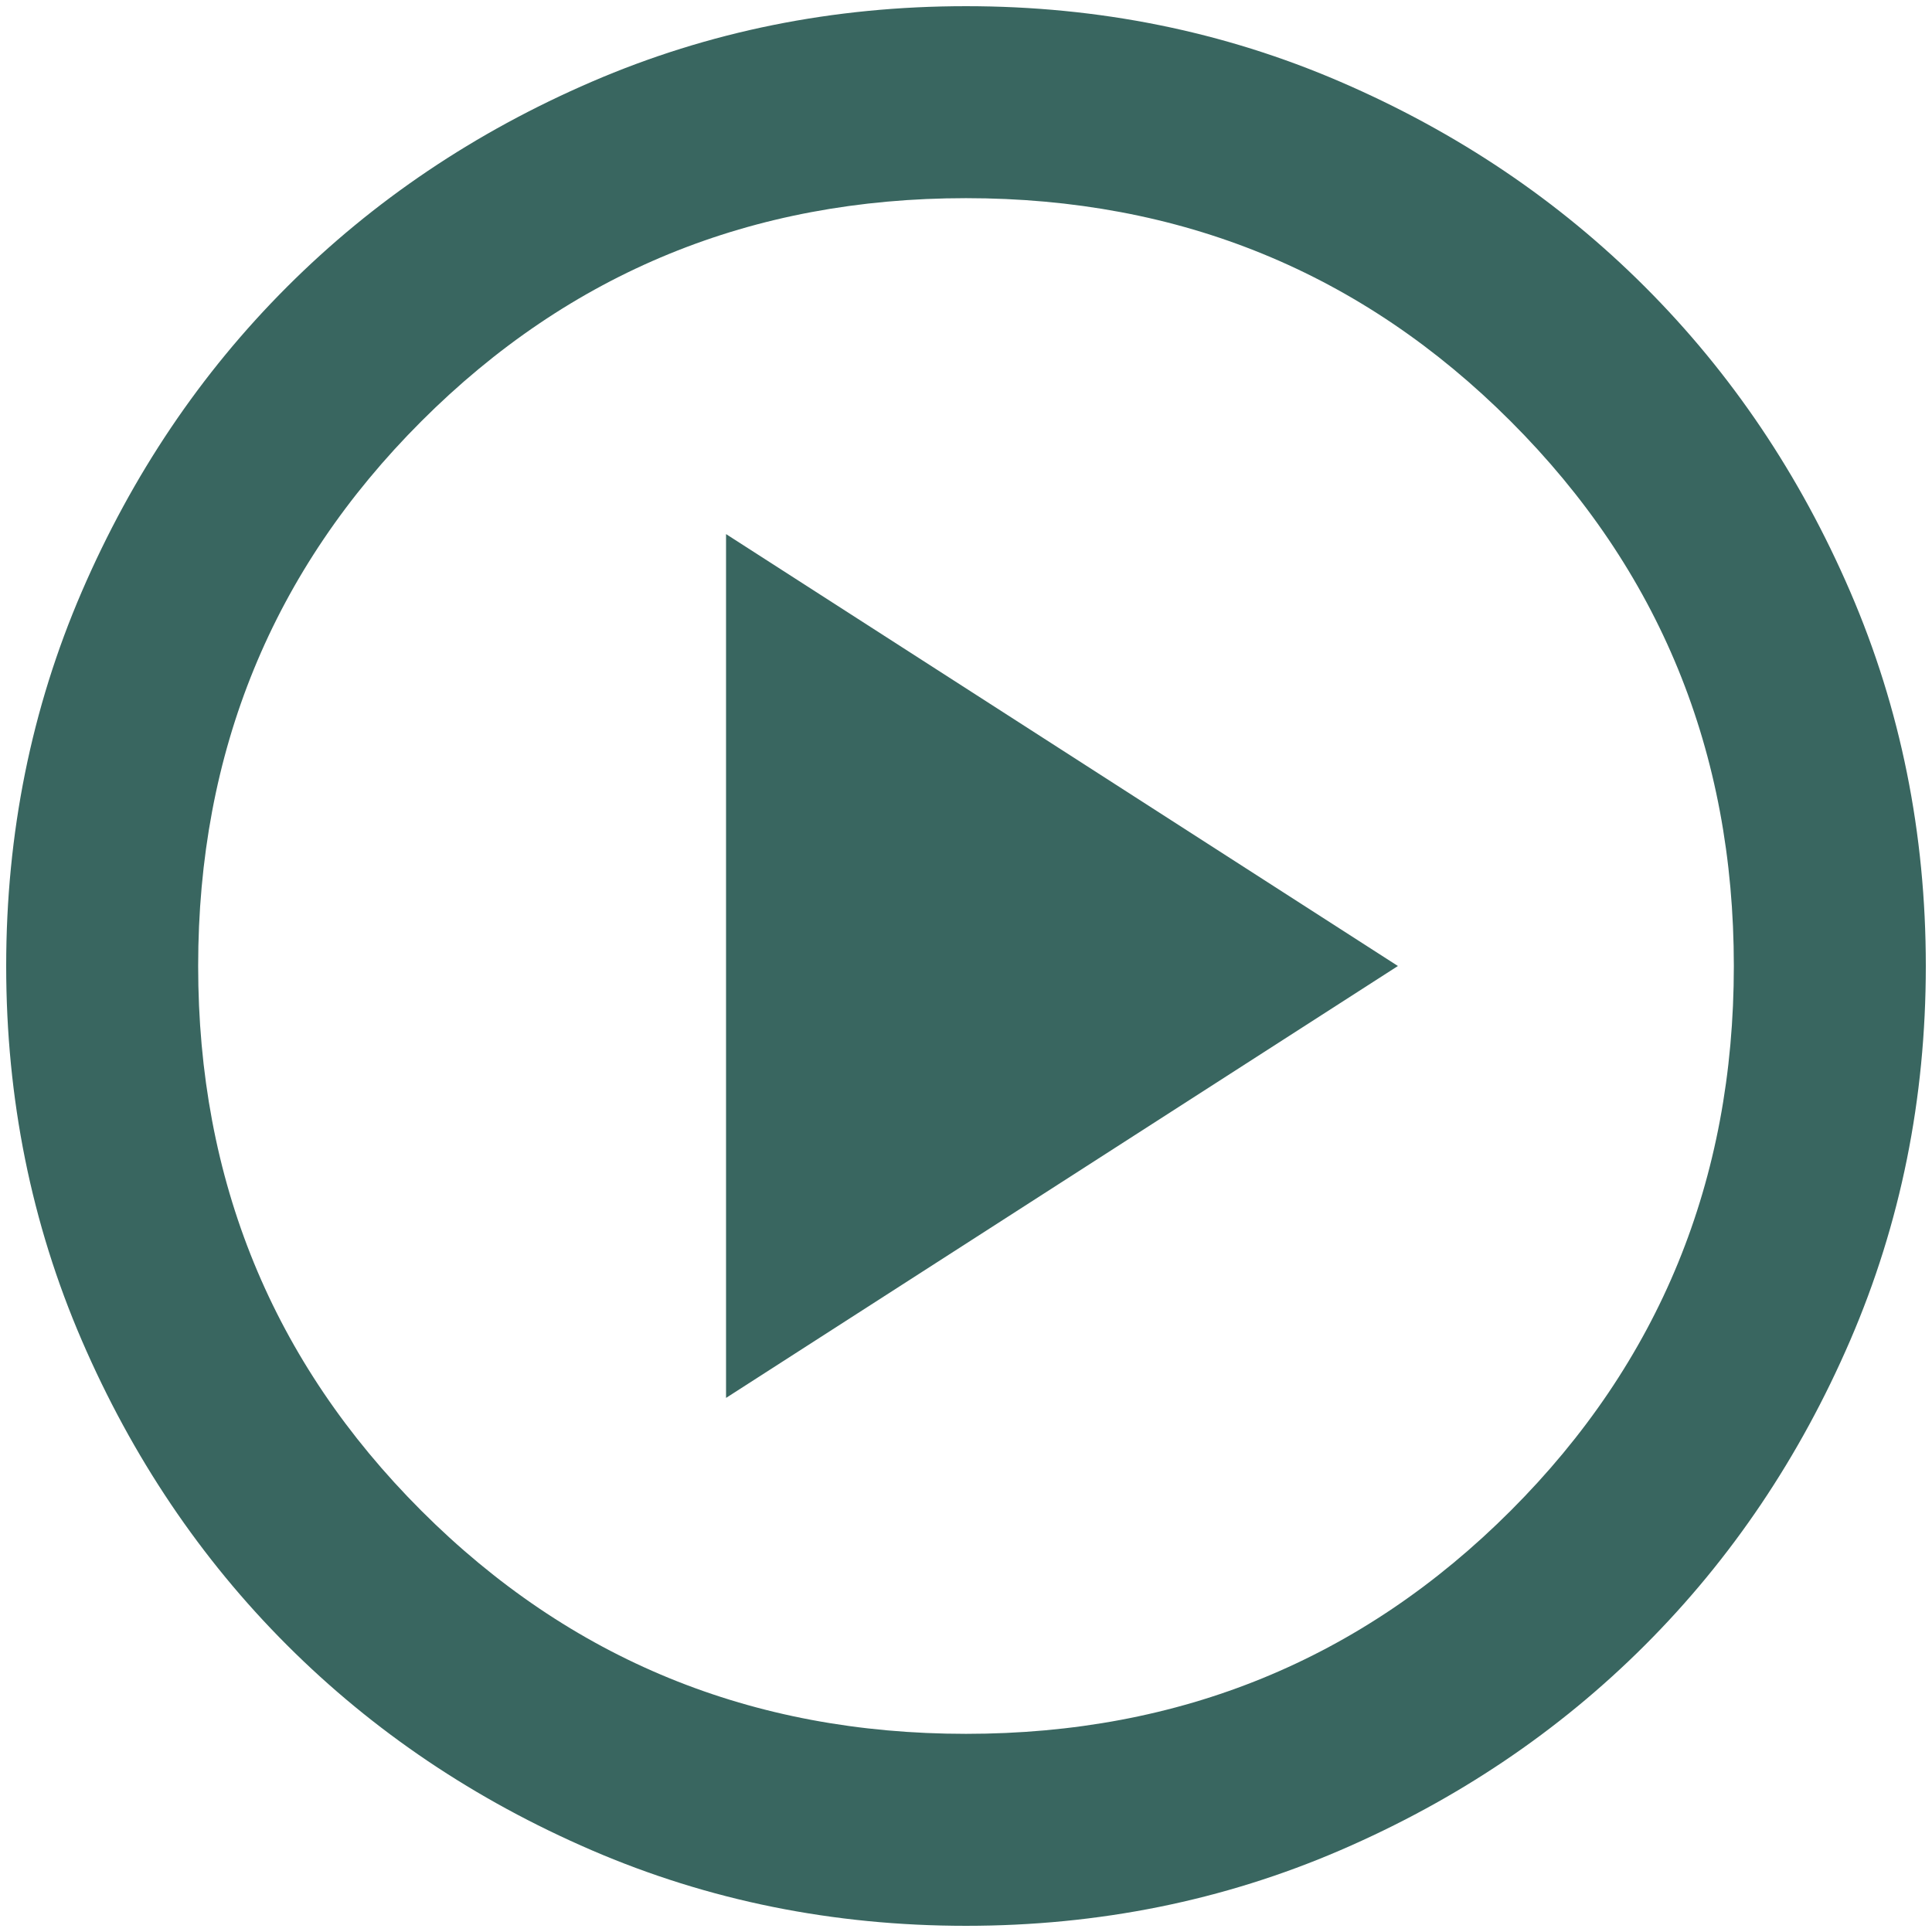
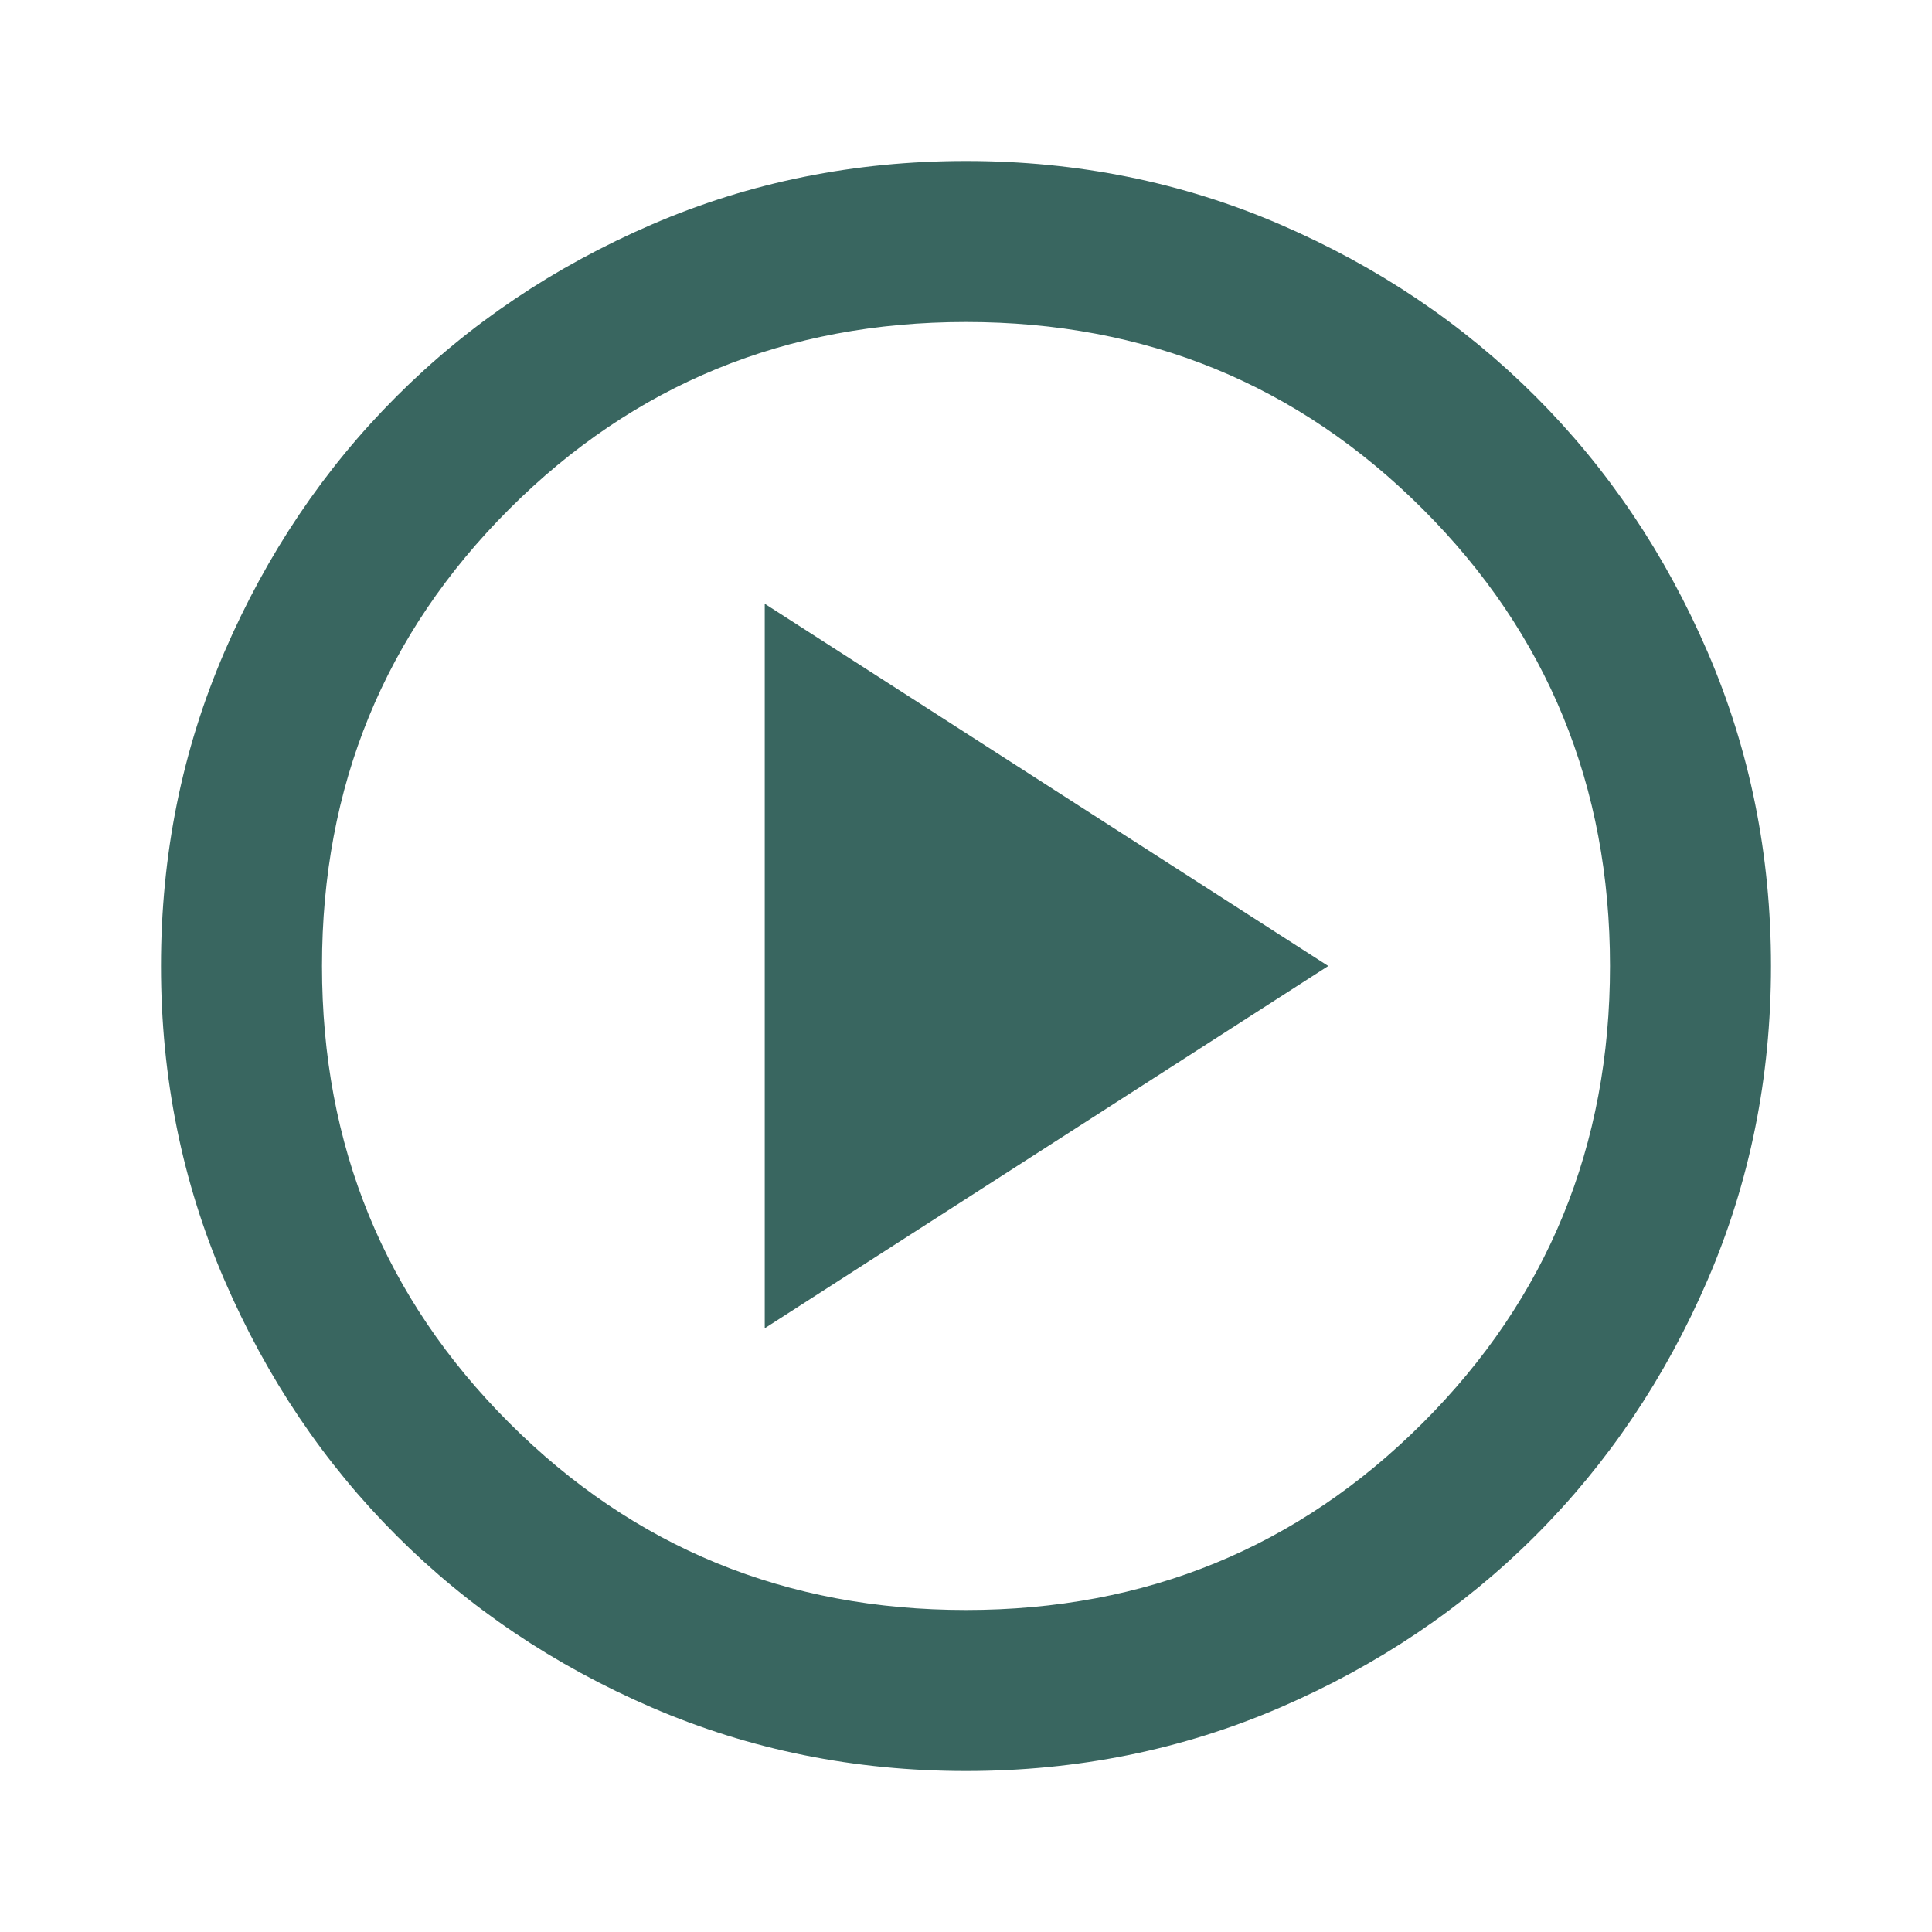
- <svg xmlns="http://www.w3.org/2000/svg" width="104" height="104" viewBox="0 0 104 104" fill="none">
-   <path d="M39.083 75.25L75.25 52L39.083 28.75V75.25ZM52 103.667C44.853 103.667 38.136 102.31 31.85 99.598C25.564 96.885 20.096 93.204 15.446 88.554C10.796 83.904 7.115 78.436 4.402 72.15C1.69 65.864 0.333 59.147 0.333 52C0.333 44.853 1.69 38.136 4.402 31.85C7.115 25.564 10.796 20.096 15.446 15.446C20.096 10.796 25.564 7.114 31.85 4.402C38.136 1.69 44.853 0.333 52 0.333C59.147 0.333 65.864 1.69 72.15 4.402C78.436 7.114 83.904 10.796 88.554 15.446C93.204 20.096 96.885 25.564 99.598 31.85C102.31 38.136 103.667 44.853 103.667 52C103.667 59.147 102.31 65.864 99.598 72.15C96.885 78.436 93.204 83.904 88.554 88.554C83.904 93.204 78.436 96.885 72.15 99.598C65.864 102.31 59.147 103.667 52 103.667ZM52 93.333C63.539 93.333 73.312 89.329 81.321 81.321C89.329 73.312 93.333 63.539 93.333 52C93.333 40.461 89.329 30.687 81.321 22.679C73.312 14.671 63.539 10.667 52 10.667C40.461 10.667 30.688 14.671 22.679 22.679C14.671 30.687 10.667 40.461 10.667 52C10.667 63.539 14.671 73.312 22.679 81.321C30.688 89.329 40.461 93.333 52 93.333Z" fill="#396660" />
+ <svg xmlns="http://www.w3.org/2000/svg" width="124" height="124" viewBox="0 0 124 124" fill="none">
+   <mask id="mask0_17_2501" style="mask-type:alpha" maskUnits="userSpaceOnUse" x="0" y="0" width="124" height="124">
+     <rect width="124" height="124" fill="#D9D9D9" />
+   </mask>
+   <g mask="url(#mask0_17_2501)">
+     <path d="M49.083 85.25L85.25 62L49.083 38.75V85.25ZM62 113.667C54.853 113.667 48.136 112.31 41.85 109.598C35.564 106.885 30.096 103.204 25.446 98.554C20.796 93.904 17.115 88.436 14.402 82.15C11.69 75.864 10.333 69.147 10.333 62C10.333 54.853 11.69 48.136 14.402 41.85C17.115 35.564 20.796 30.096 25.446 25.446C30.096 20.796 35.564 17.114 41.85 14.402C48.136 11.69 54.853 10.333 62 10.333C69.147 10.333 75.864 11.69 82.15 14.402C88.436 17.114 93.904 20.796 98.554 25.446C103.204 30.096 106.885 35.564 109.598 41.85C112.31 48.136 113.667 54.853 113.667 62C113.667 69.147 112.31 75.864 109.598 82.15C106.885 88.436 103.204 93.904 98.554 98.554C93.904 103.204 88.436 106.885 82.15 109.598C75.864 112.31 69.147 113.667 62 113.667ZM62 103.333C73.539 103.333 83.312 99.329 91.321 91.321C99.329 83.312 103.333 73.539 103.333 62C103.333 50.461 99.329 40.687 91.321 32.679C83.312 24.671 73.539 20.667 62 20.667C50.461 20.667 40.688 24.671 32.679 32.679C24.671 40.687 20.667 50.461 20.667 62C20.667 73.539 24.671 83.312 32.679 91.321C40.688 99.329 50.461 103.333 62 103.333Z" fill="#396660" />
+   </g>
</svg>
